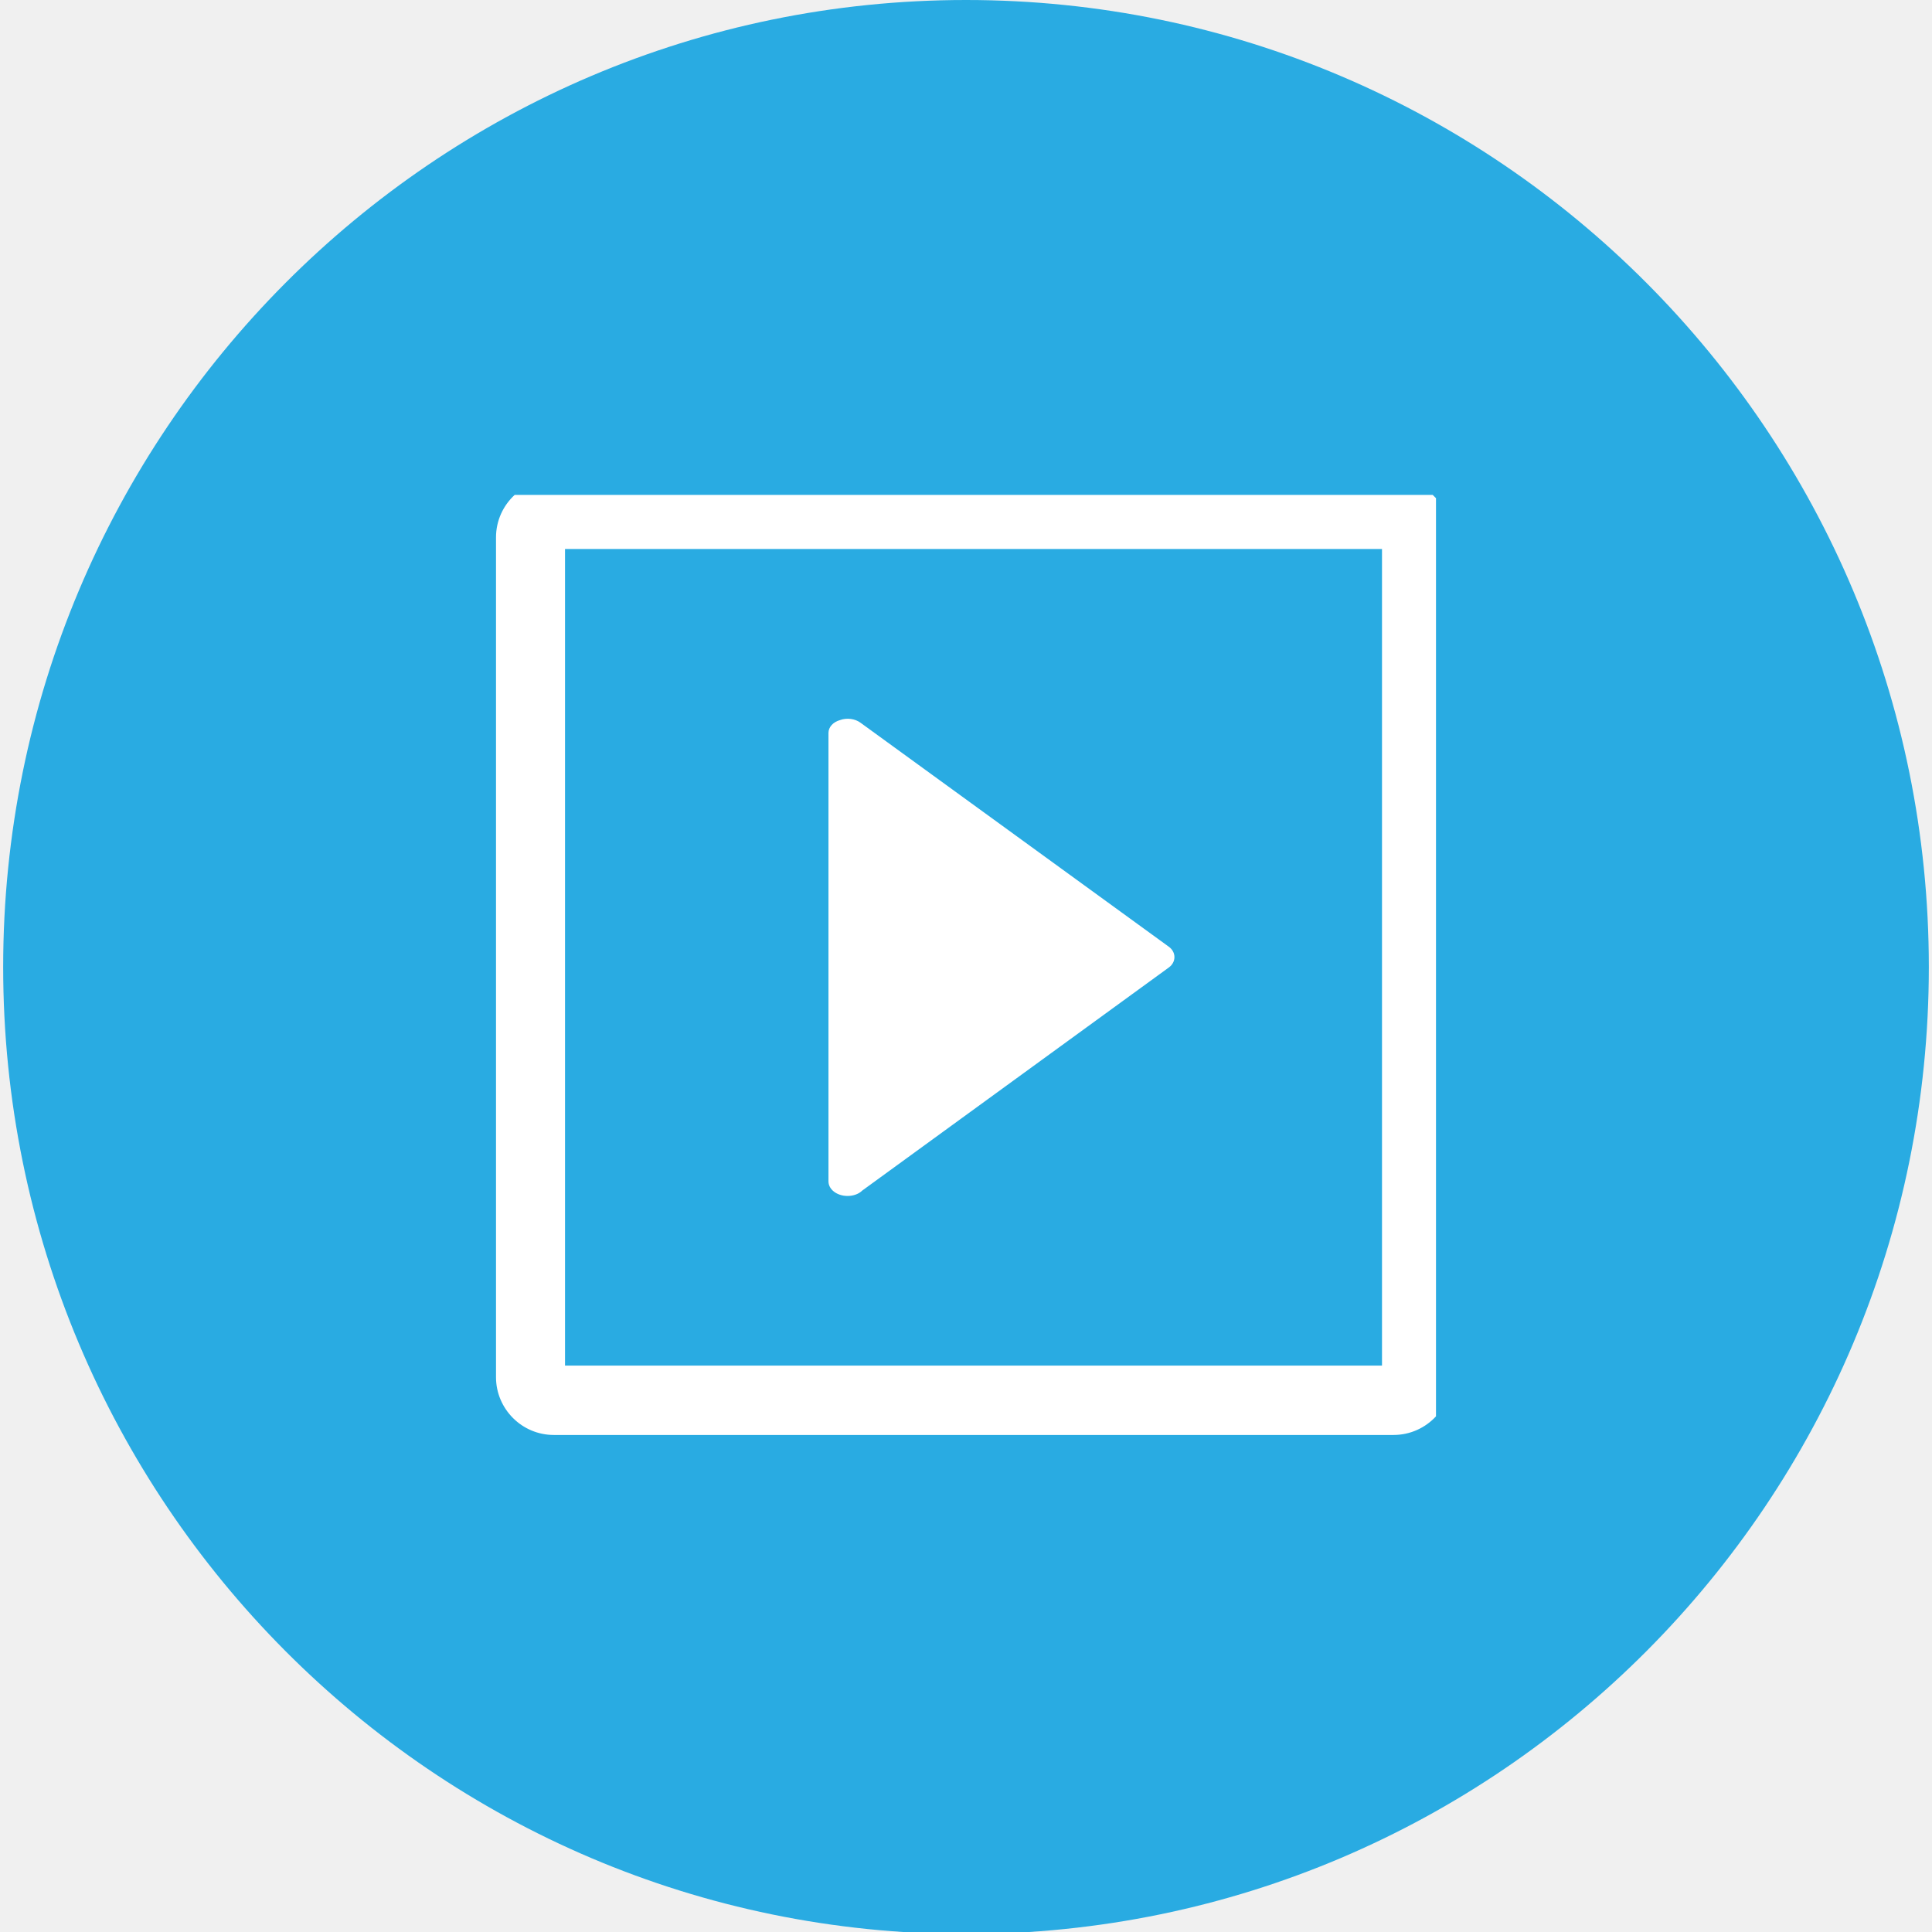
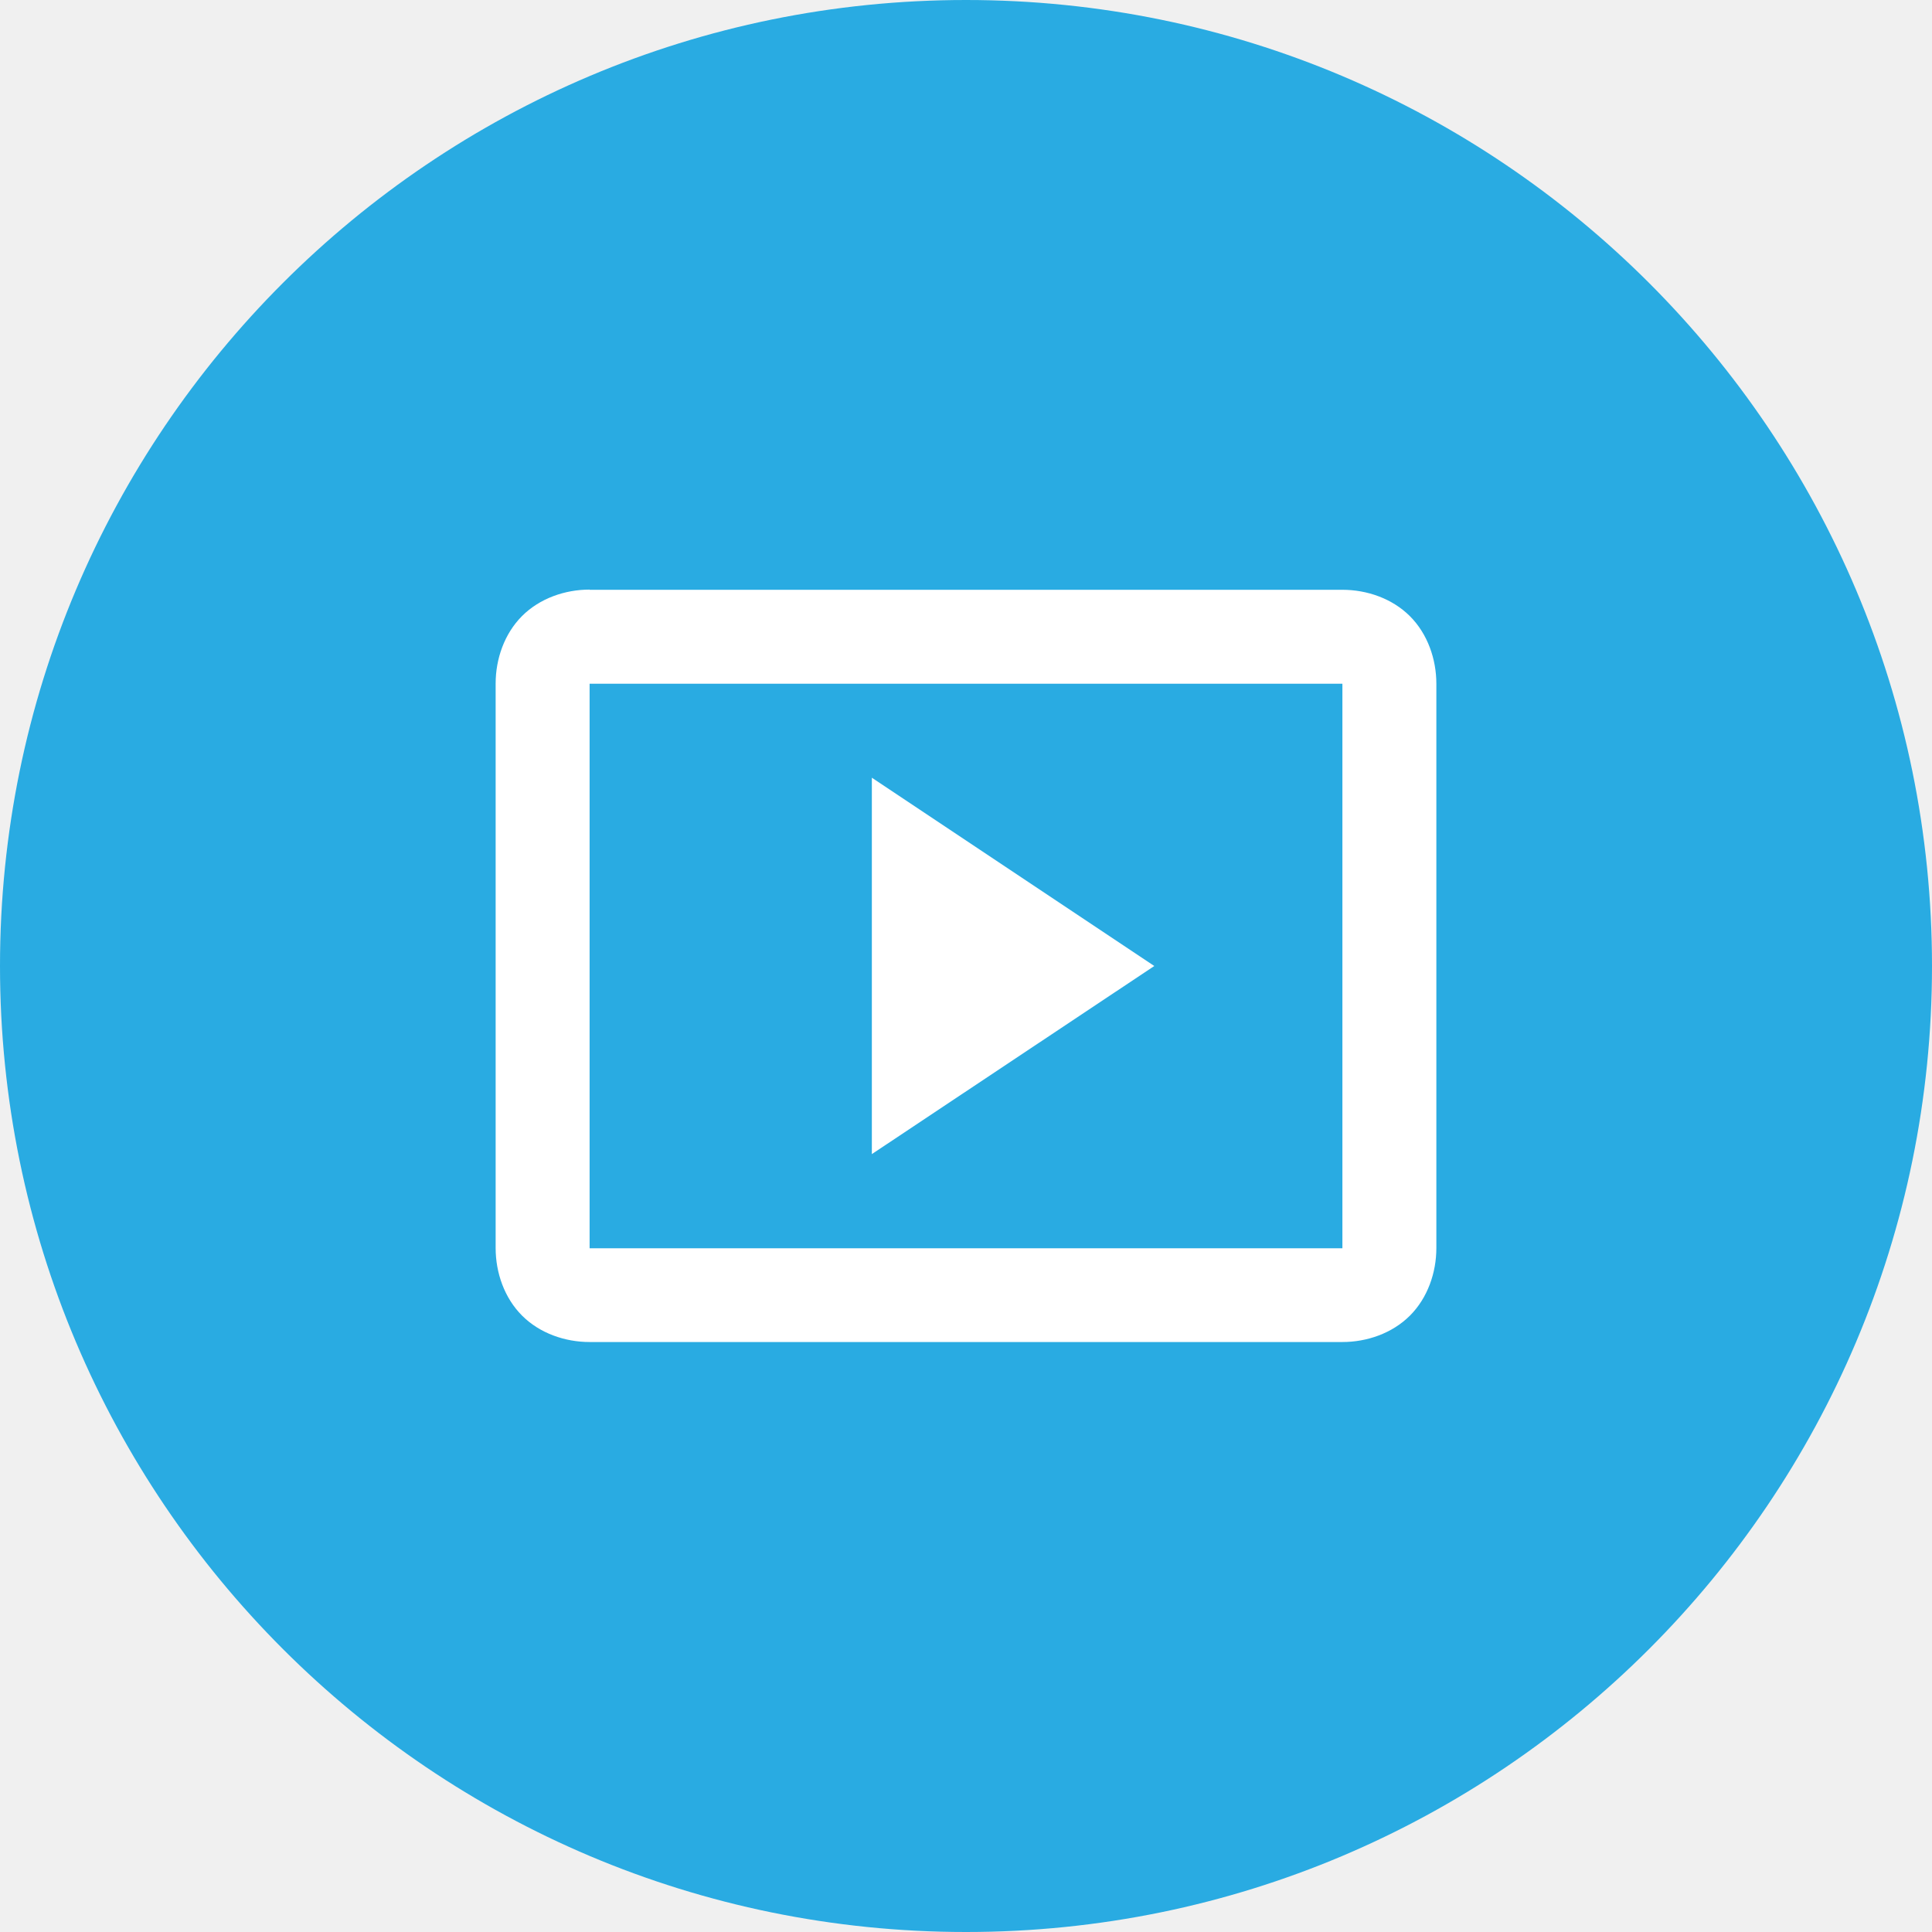
- <svg xmlns="http://www.w3.org/2000/svg" version="1.1" baseProfile="tiny" id="Capa_1" x="0px" y="0px" width="1024px" height="1024px" viewBox="0 0 1024 1024" xml:space="preserve">
-   <path fill="#29ABE2" d="M1022.319,512.541c0,283.066-228.481,512.54-510.318,512.54c-281.84,0-510.319-229.474-510.319-512.54  C1.681,229.473,230.161,0,512,0C793.837,0,1022.319,229.473,1022.319,512.541z" />
-   <g>
-     <g>
-       <rect x="299.473" y="290.982" fill="none" width="433.017" height="432.818" />
-       <path fill="#FFFFFF" d="M293.528,760.561h445.05c8.919,0,16.93-3.818,22.529-9.875V264.048c-0.558-0.602-1.138-1.182-1.742-1.737    H272.783c-6.081,5.597-9.89,13.621-9.89,22.547v445.074C262.893,746.732,276.596,760.561,293.528,760.561z M299.473,290.982    h433.017v432.818H299.473V290.982z" />
-     </g>
-     <path fill="#FFFFFF" d="M449.229,633.881c3.038,0,5.944-1.032,7.745-2.834l162.533-118.26c3.963-2.883,3.963-8.113,0-10.995   L456.098,383.068c-2.906-2.161-7.254-2.726-10.845-1.416c-3.783,1.057-6.148,3.782-6.148,6.82v237.662   C439.104,630.459,443.632,633.881,449.229,633.881L449.229,633.881z M449.229,633.881" />
-   </g>
+ <svg xmlns="http://www.w3.org/2000/svg" version="1.2" baseProfile="tiny" id="Capa_1" x="0px" y="0px" viewBox="0 0 1024 1024" xml:space="preserve">
+   <circle fill="#29ABE2" cx="512" cy="512" r="512" />
+   <path fill="#FFFFFF" d="M312.5,312.5c-13,0-26.4,4.6-35.8,14s-14,22.8-14,35.8v299.2c0,13,4.6,26.4,14,35.8s22.8,14,35.8,14h399  c13,0,26.4-4.6,35.8-14s14-22.8,14-35.8V362.4c0-13-4.6-26.4-14-35.8s-22.8-14-35.8-14H312.5z M312.5,362.4h399v299.2h-399V362.4z   M462.1,412.2v199.5L611.8,512L462.1,412.2z" />
</svg>
